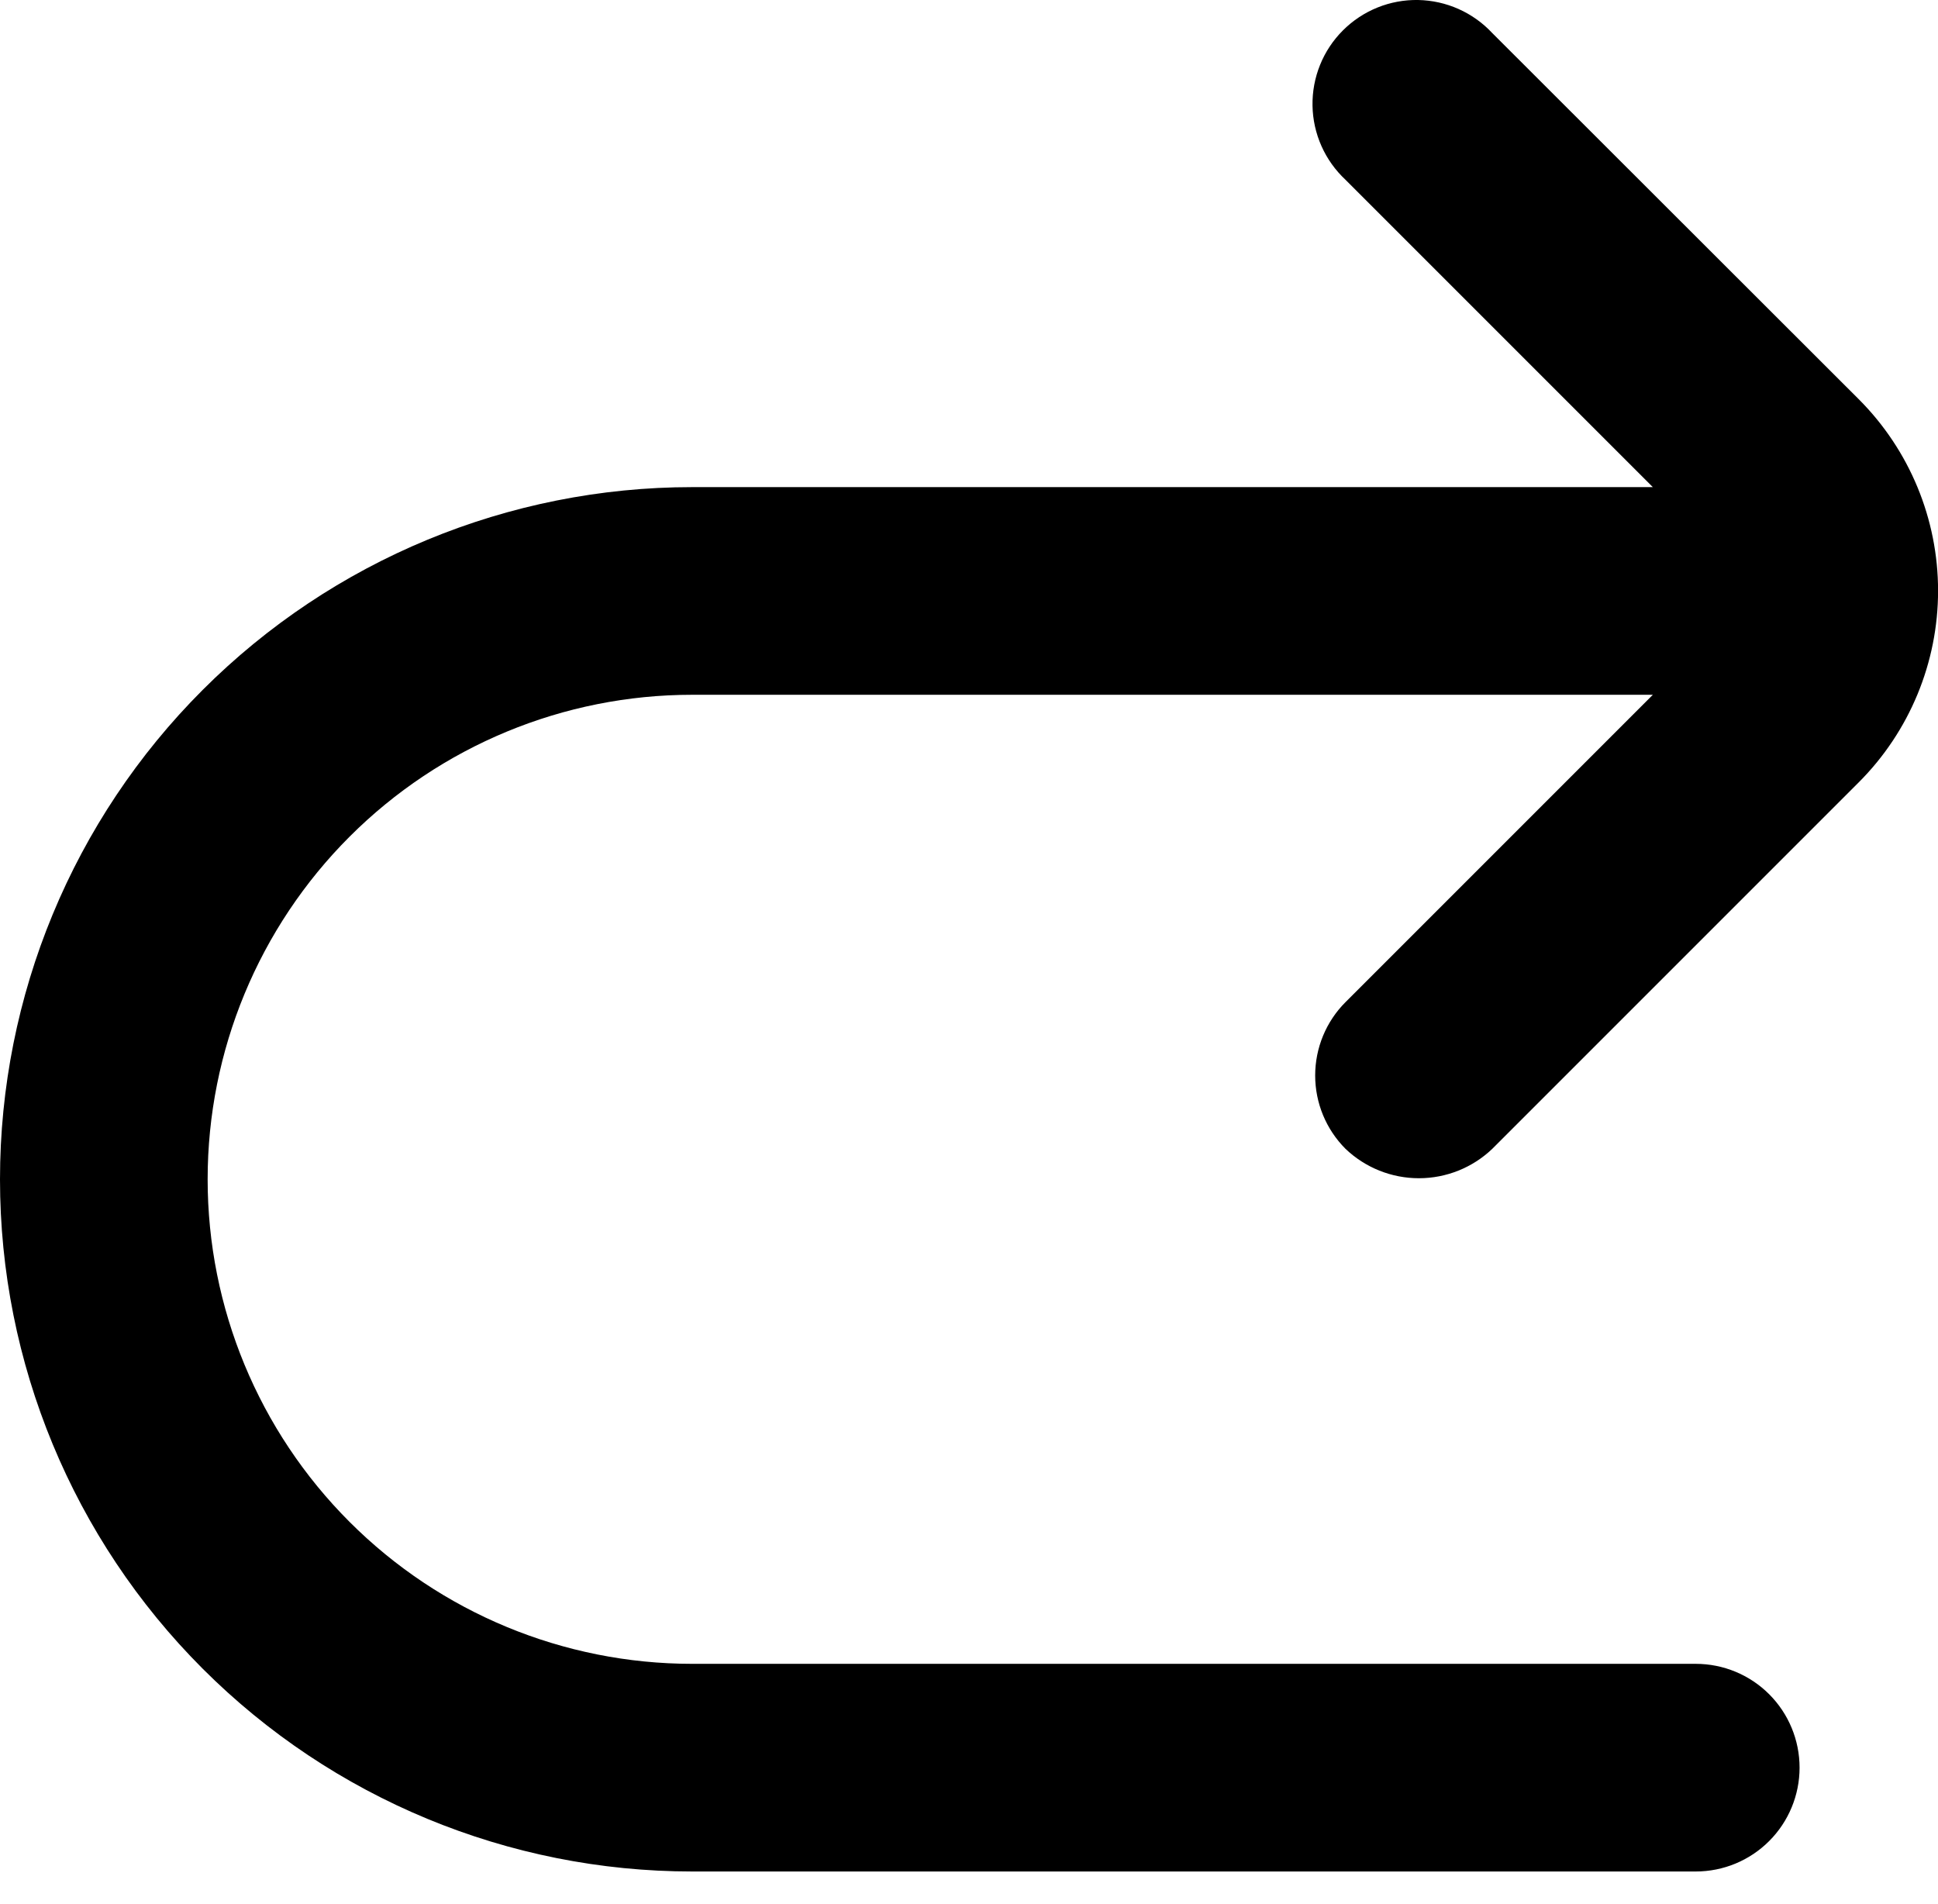
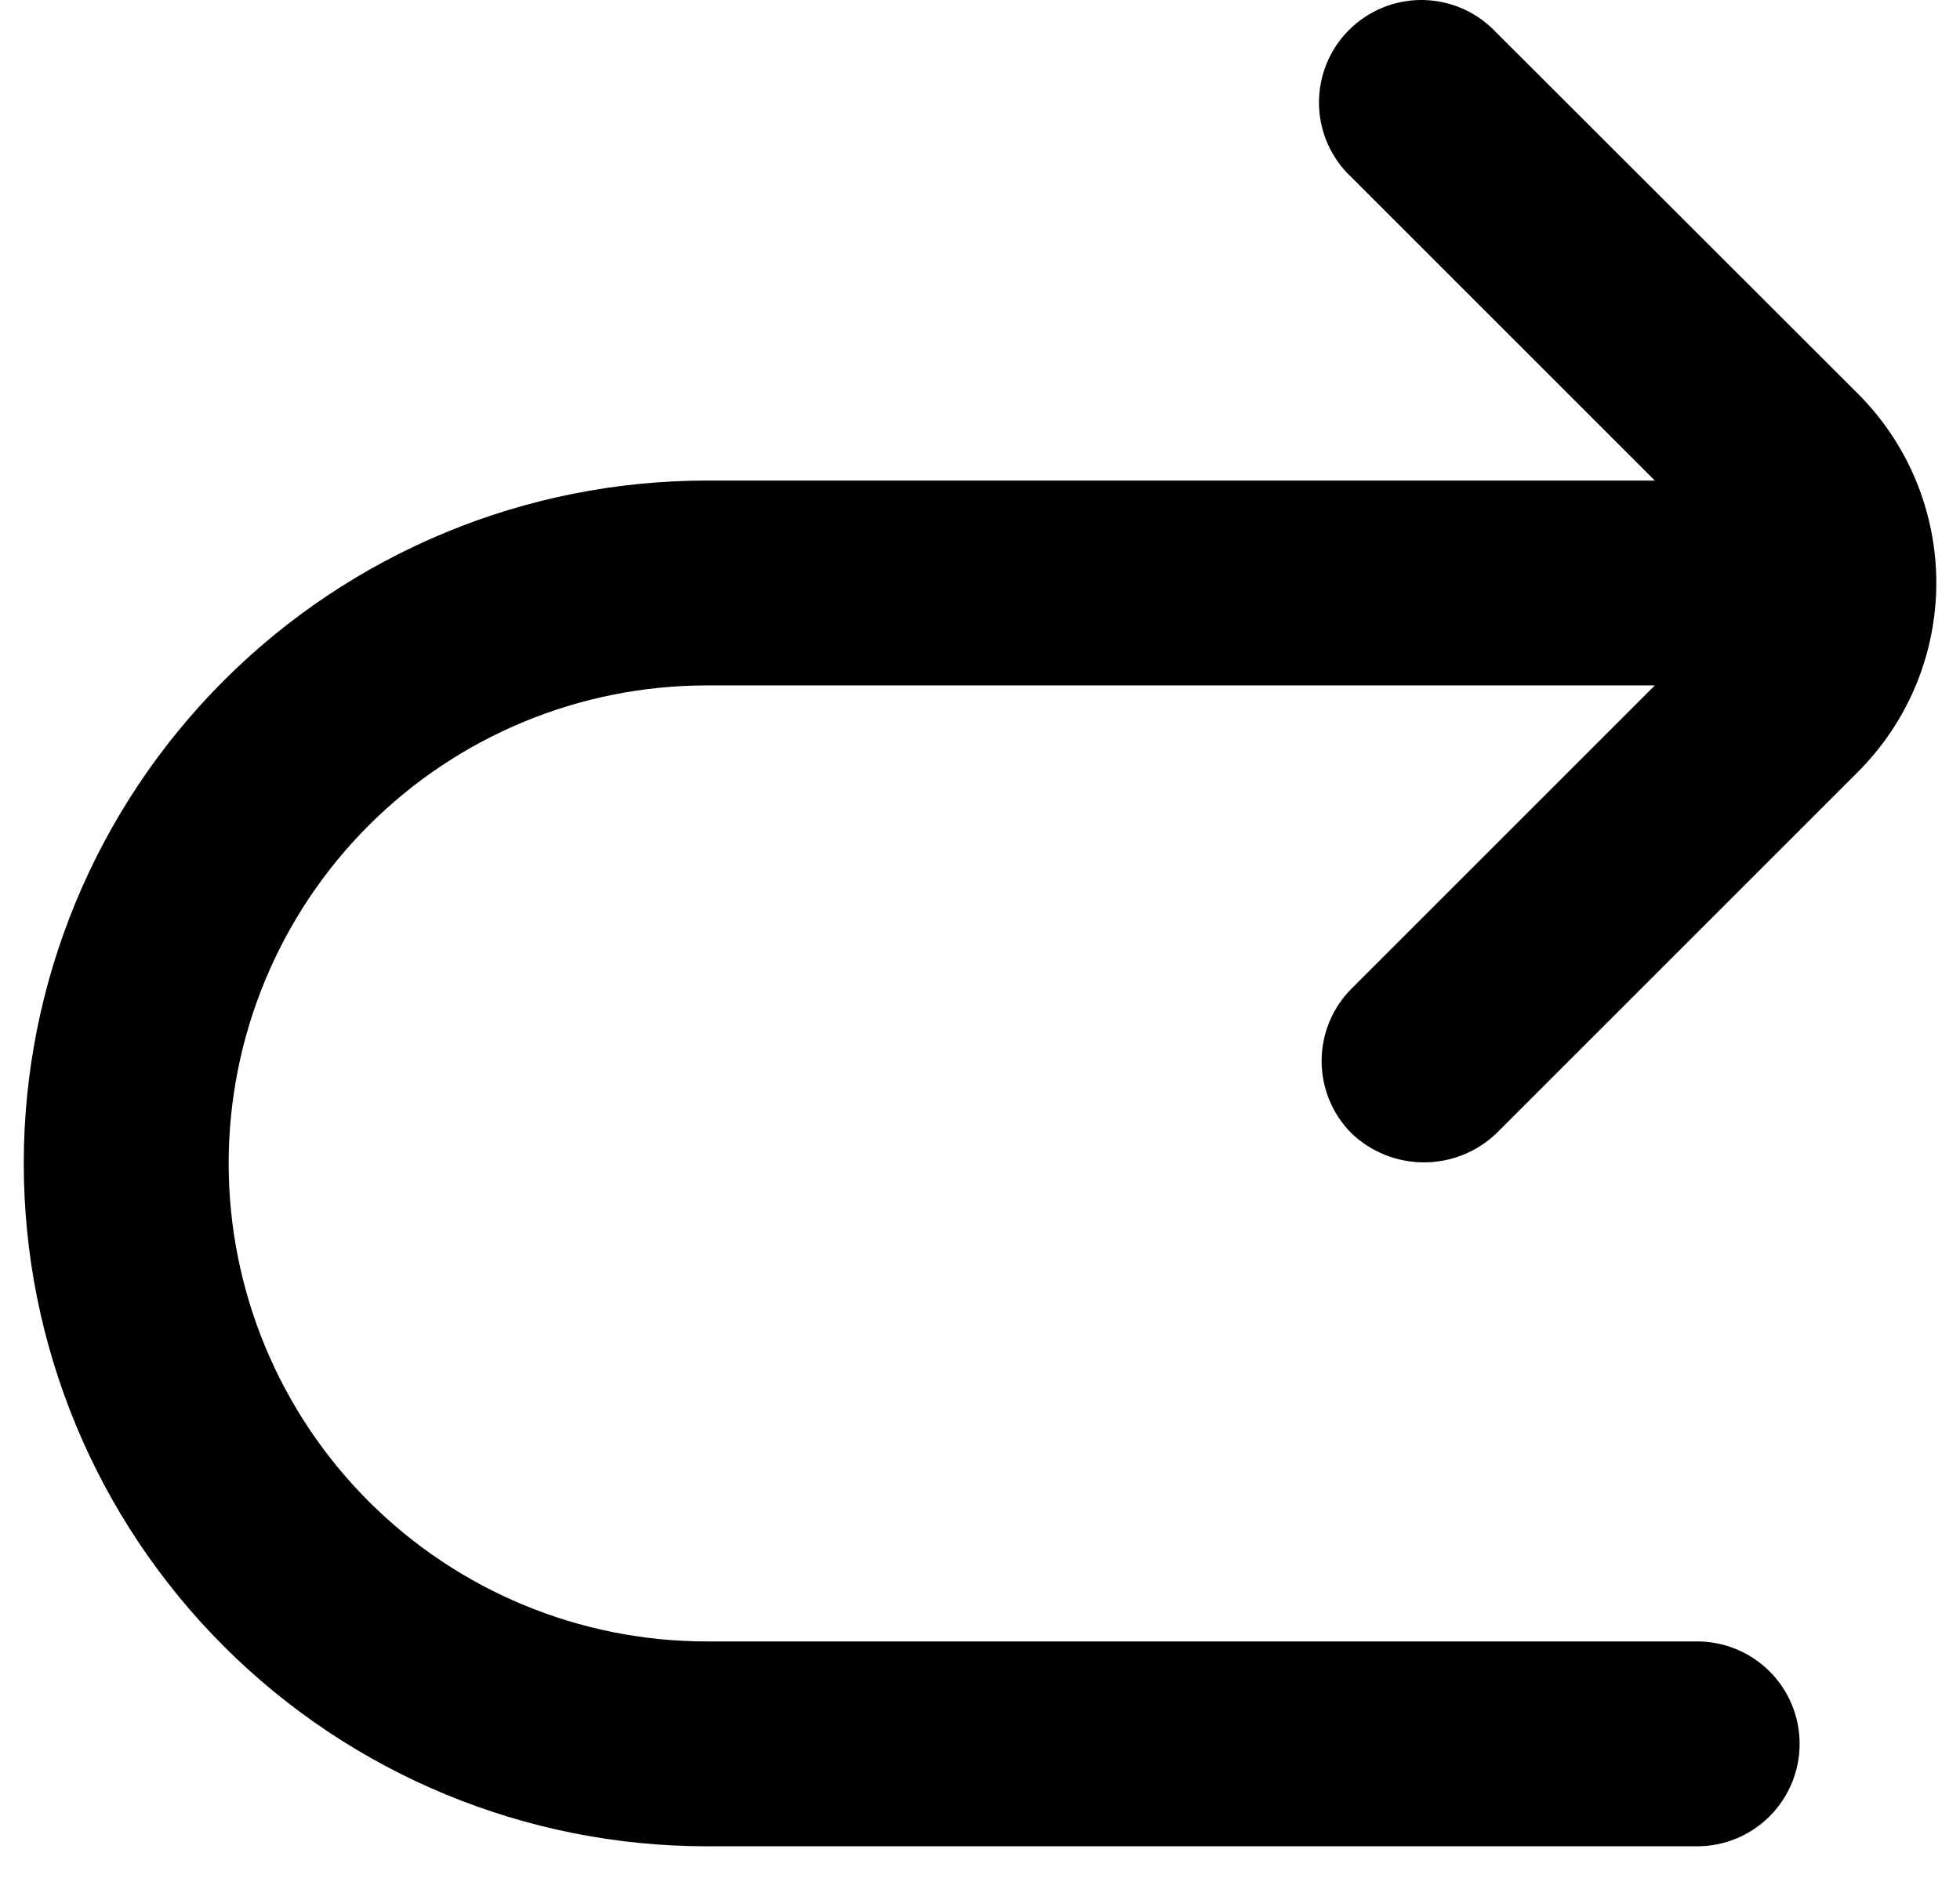
- <svg xmlns="http://www.w3.org/2000/svg" width="56" height="55" viewBox="0 0 56 55" fill="none">
+ <svg xmlns="http://www.w3.org/2000/svg" width="24" height="23" viewBox="0 0 56 55" fill="none">
  <path d="M53.71 11.535C55.177 13.003 56.002 14.994 56.002 17.07C56.002 19.146 55.177 21.137 53.71 22.605L43.12 33.195C42.549 33.74 41.79 34.044 41 34.044C40.21 34.044 39.451 33.74 38.88 33.195C38.318 32.632 38.003 31.87 38.003 31.075C38.003 30.28 38.318 29.517 38.88 28.955L47.76 20.075H20C16.287 20.075 12.726 21.55 10.101 24.175C7.475 26.801 6 30.362 6 34.075C6 37.788 7.475 41.349 10.101 43.974C12.726 46.6 16.287 48.075 20 48.075H49C49.796 48.075 50.559 48.391 51.121 48.953C51.684 49.516 52 50.279 52 51.075C52 51.87 51.684 52.633 51.121 53.196C50.559 53.759 49.796 54.075 49 54.075H20C14.696 54.075 9.609 51.968 5.858 48.217C2.107 44.466 0 39.379 0 34.075C0 28.77 2.107 23.683 5.858 19.933C9.609 16.182 14.696 14.075 20 14.075H47.76L38.88 5.195C38.585 4.92 38.349 4.589 38.185 4.221C38.021 3.853 37.933 3.456 37.926 3.053C37.919 2.65 37.993 2.25 38.144 1.876C38.294 1.503 38.519 1.164 38.804 0.879C39.089 0.594 39.428 0.369 39.802 0.218C40.175 0.067 40.575 -0.007 40.978 0C41.381 0.008 41.778 0.096 42.146 0.26C42.514 0.424 42.845 0.66 43.12 0.955L53.71 11.535Z" fill="black" />
</svg>
